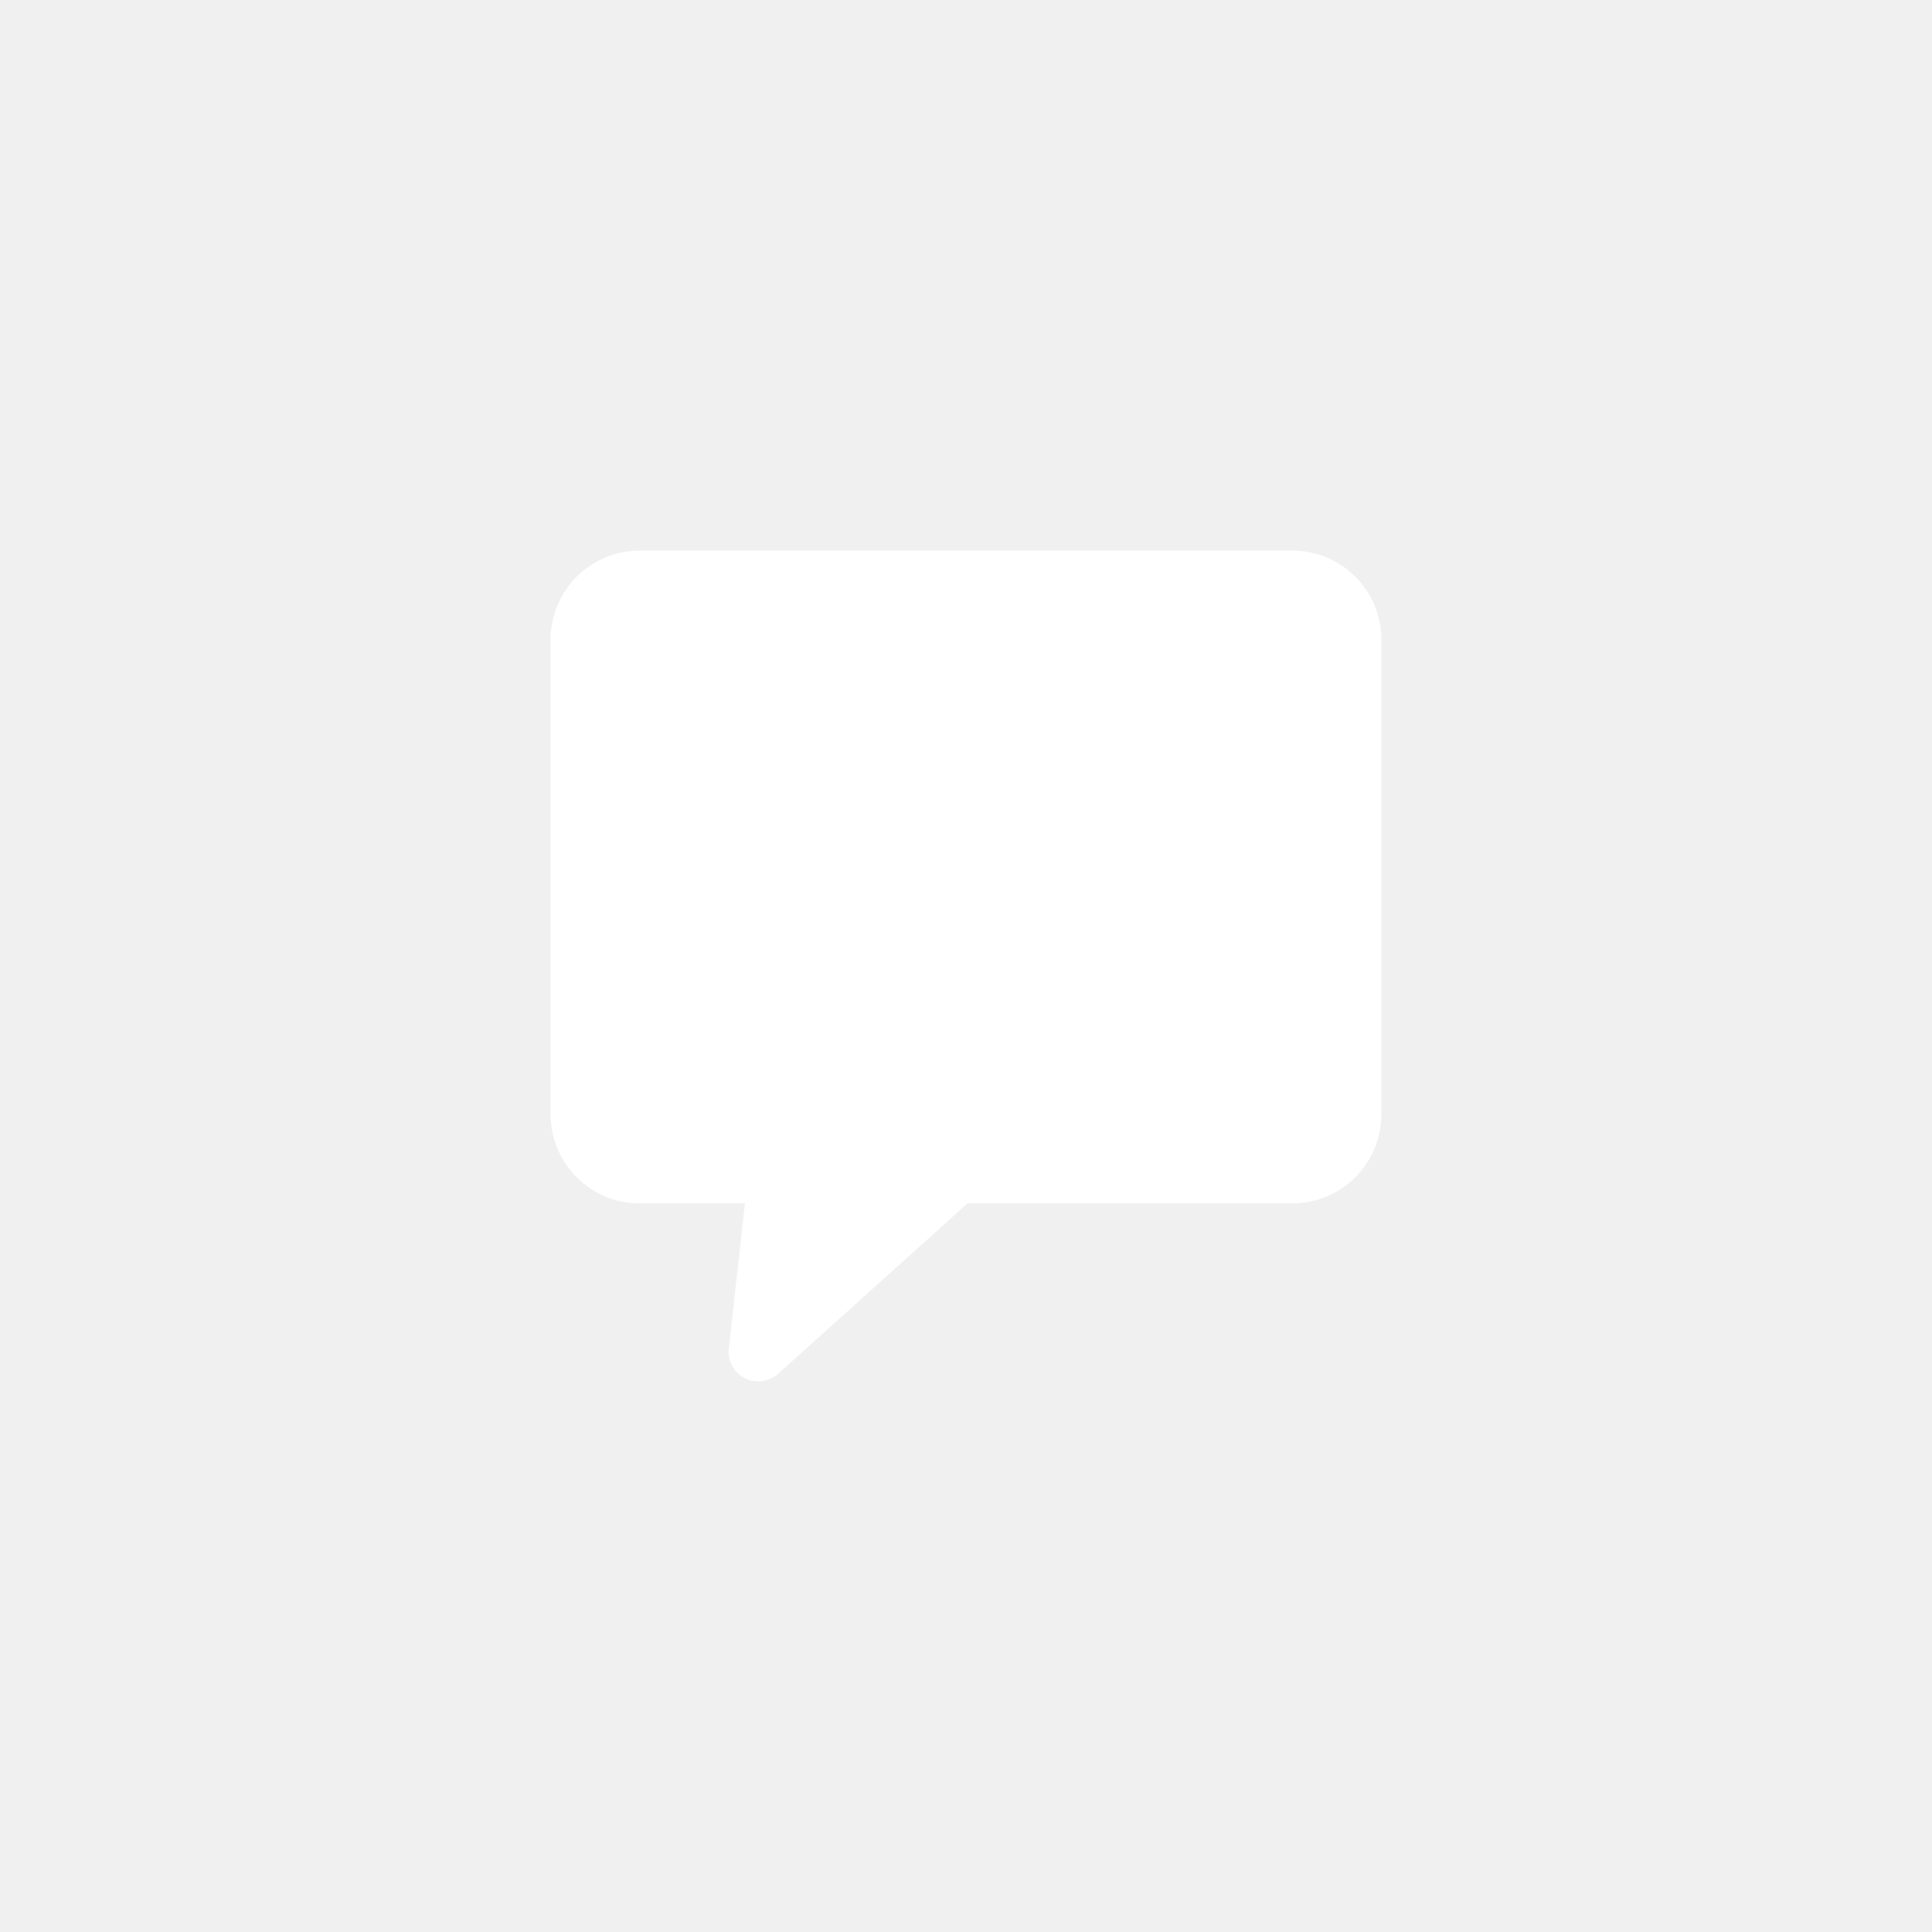
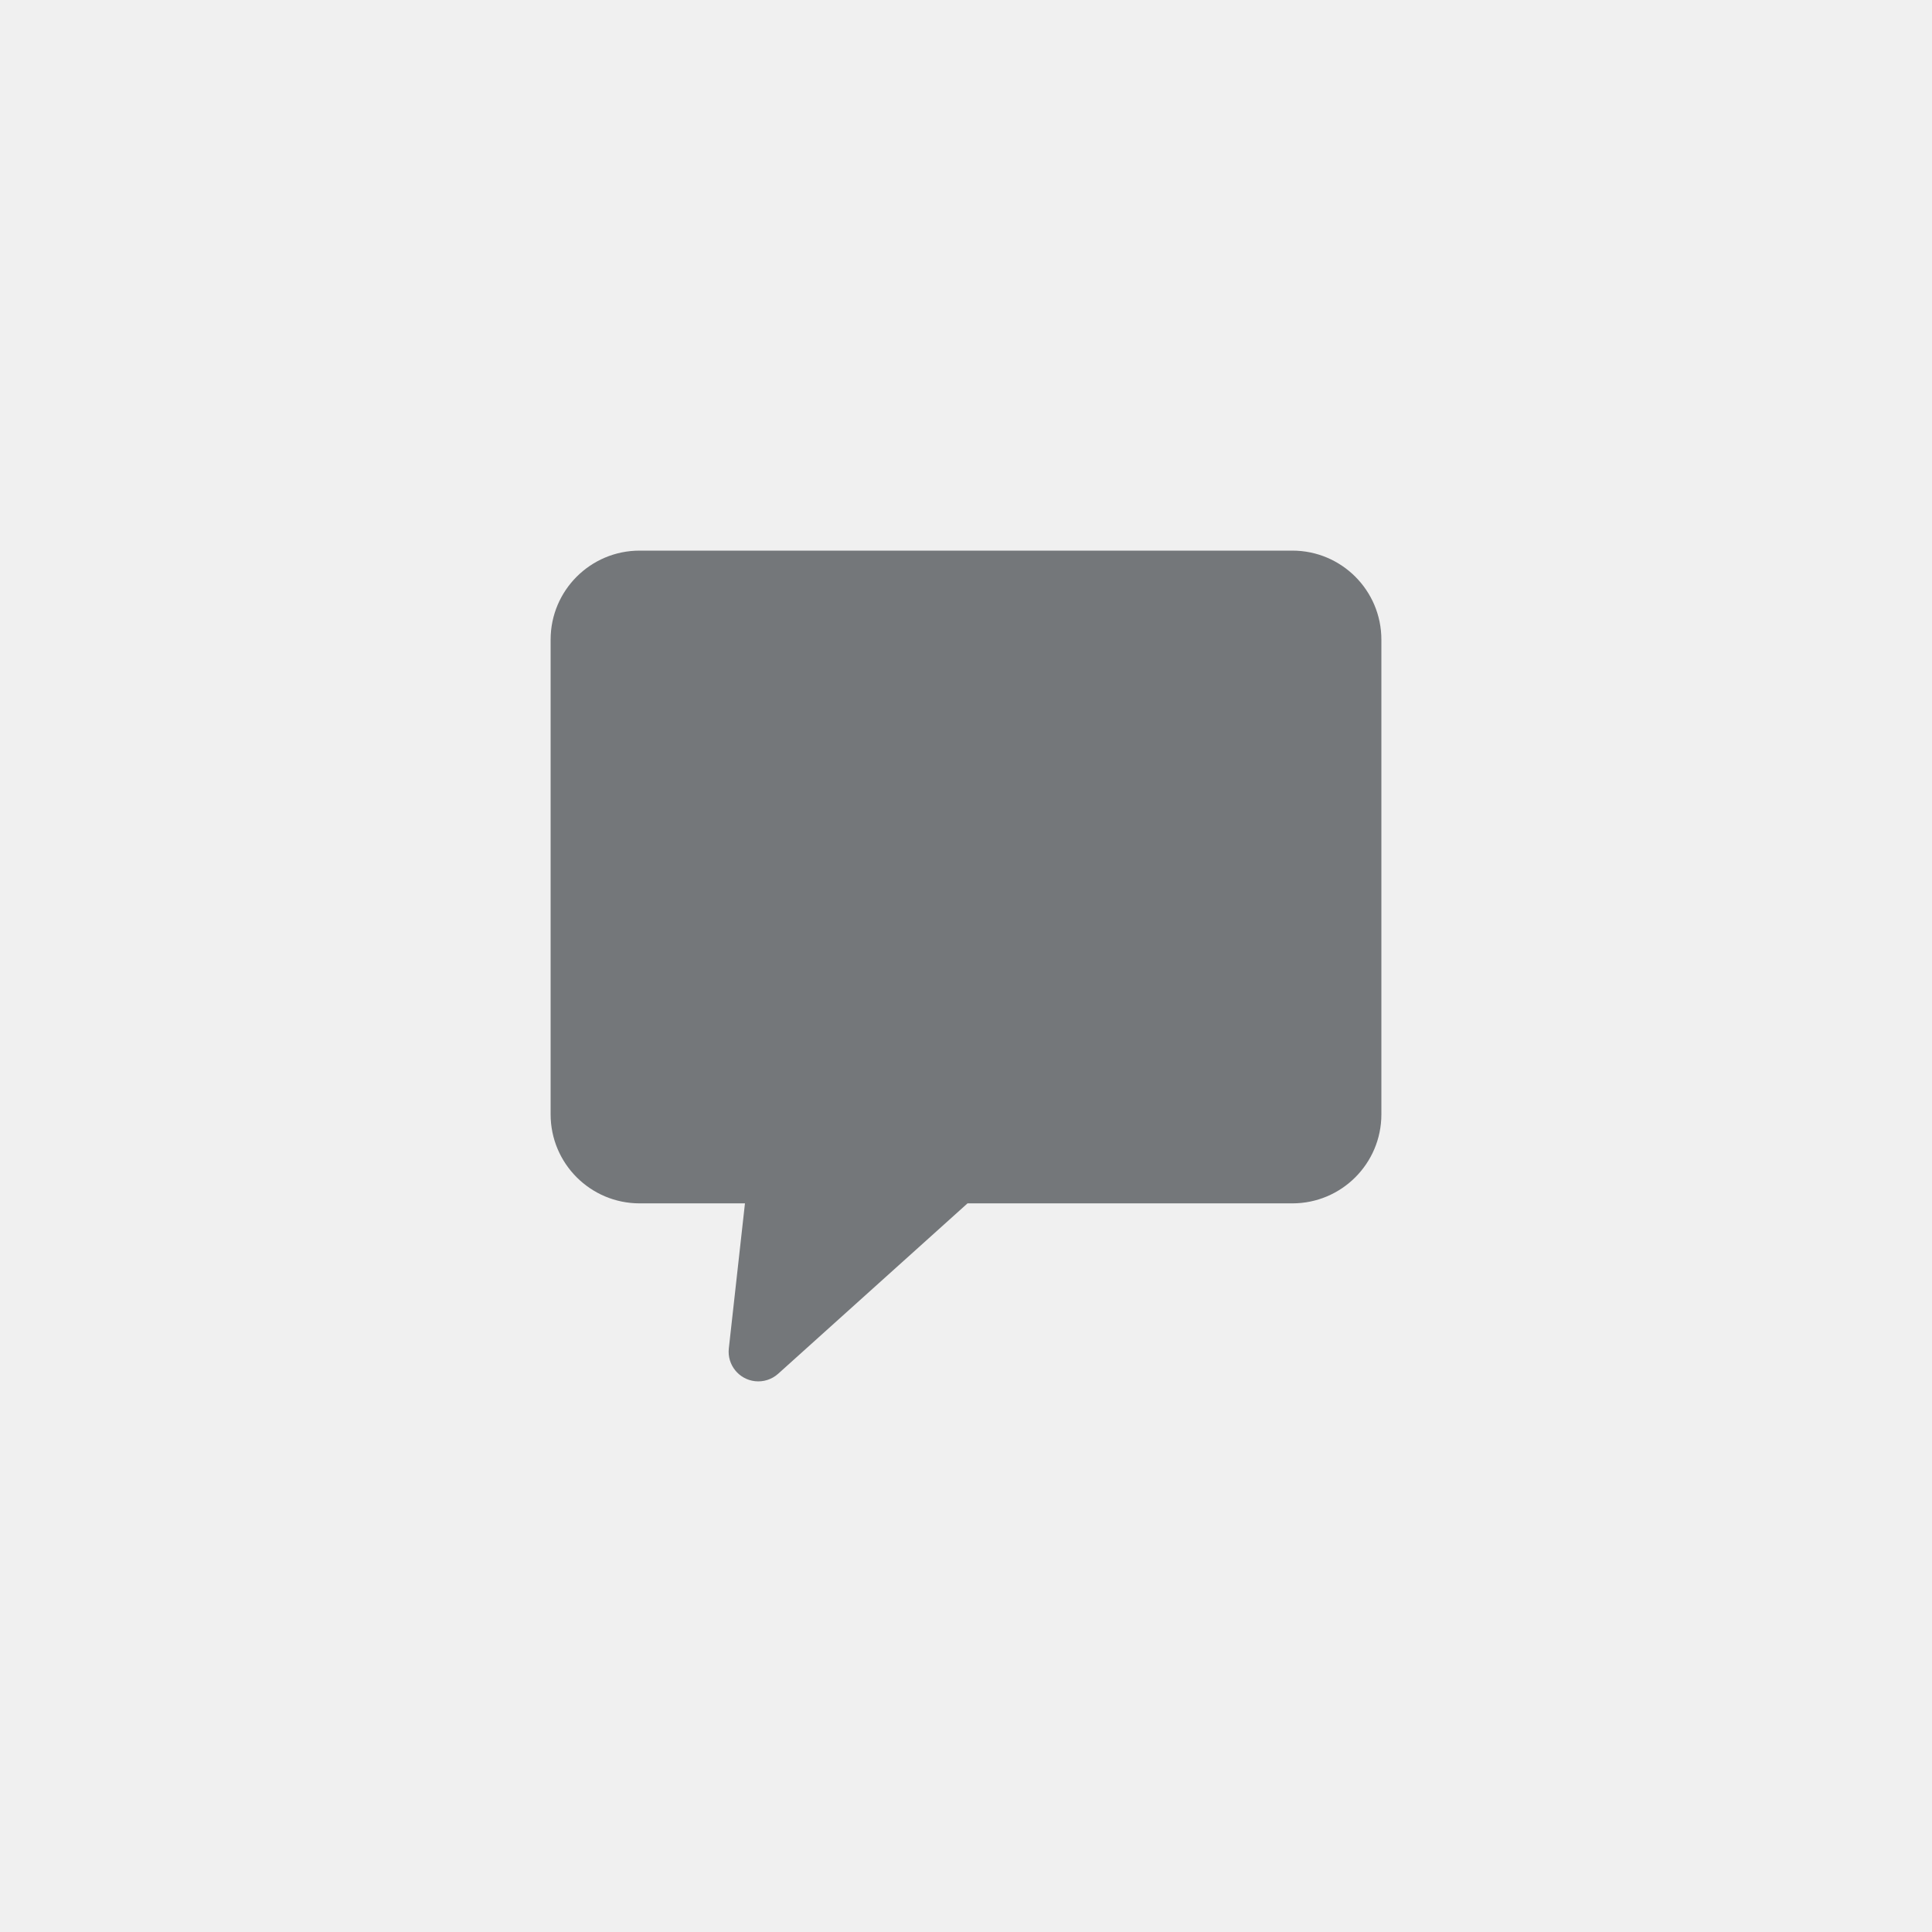
<svg xmlns="http://www.w3.org/2000/svg" version="1.1" width="63" height="63" x="0" y="0" viewBox="0 0 477.867 477.867" style="enable-background:new 0 0 512 512" xml:space="preserve">
  <g transform="matrix(0.43,0,0,0.43,136.1921,136.1921)">
    <g>
      <g>
-         <path d="M426.667,0.002H51.2C22.923,0.002,0,22.925,0,51.202v273.067c0,28.277,22.923,51.2,51.2,51.2h60.587l-9.284,83.456    c-1.035,9.369,5.721,17.802,15.09,18.837c4.838,0.534,9.674-1.023,13.292-4.279l108.919-98.014h186.863    c28.277,0,51.2-22.923,51.2-51.2V51.202C477.867,22.925,454.944,0.002,426.667,0.002z" fill="#ffffff" data-original="#000000" style="" />
+         <path d="M426.667,0.002H51.2C22.923,0.002,0,22.925,0,51.202v273.067c0,28.277,22.923,51.2,51.2,51.2h60.587l-9.284,83.456    c-1.035,9.369,5.721,17.802,15.09,18.837c4.838,0.534,9.674-1.023,13.292-4.279l108.919-98.014h186.863    c28.277,0,51.2-22.923,51.2-51.2V51.202C477.867,22.925,454.944,0.002,426.667,0.002z" fill="#74777a" data-original="#000000" style="" />
      </g>
    </g>
    <g>
</g>
    <g>
</g>
    <g>
</g>
    <g>
</g>
    <g>
</g>
    <g>
</g>
    <g>
</g>
    <g>
</g>
    <g>
</g>
    <g>
</g>
    <g>
</g>
    <g>
</g>
    <g>
</g>
    <g>
</g>
    <g>
</g>
  </g>
</svg>
